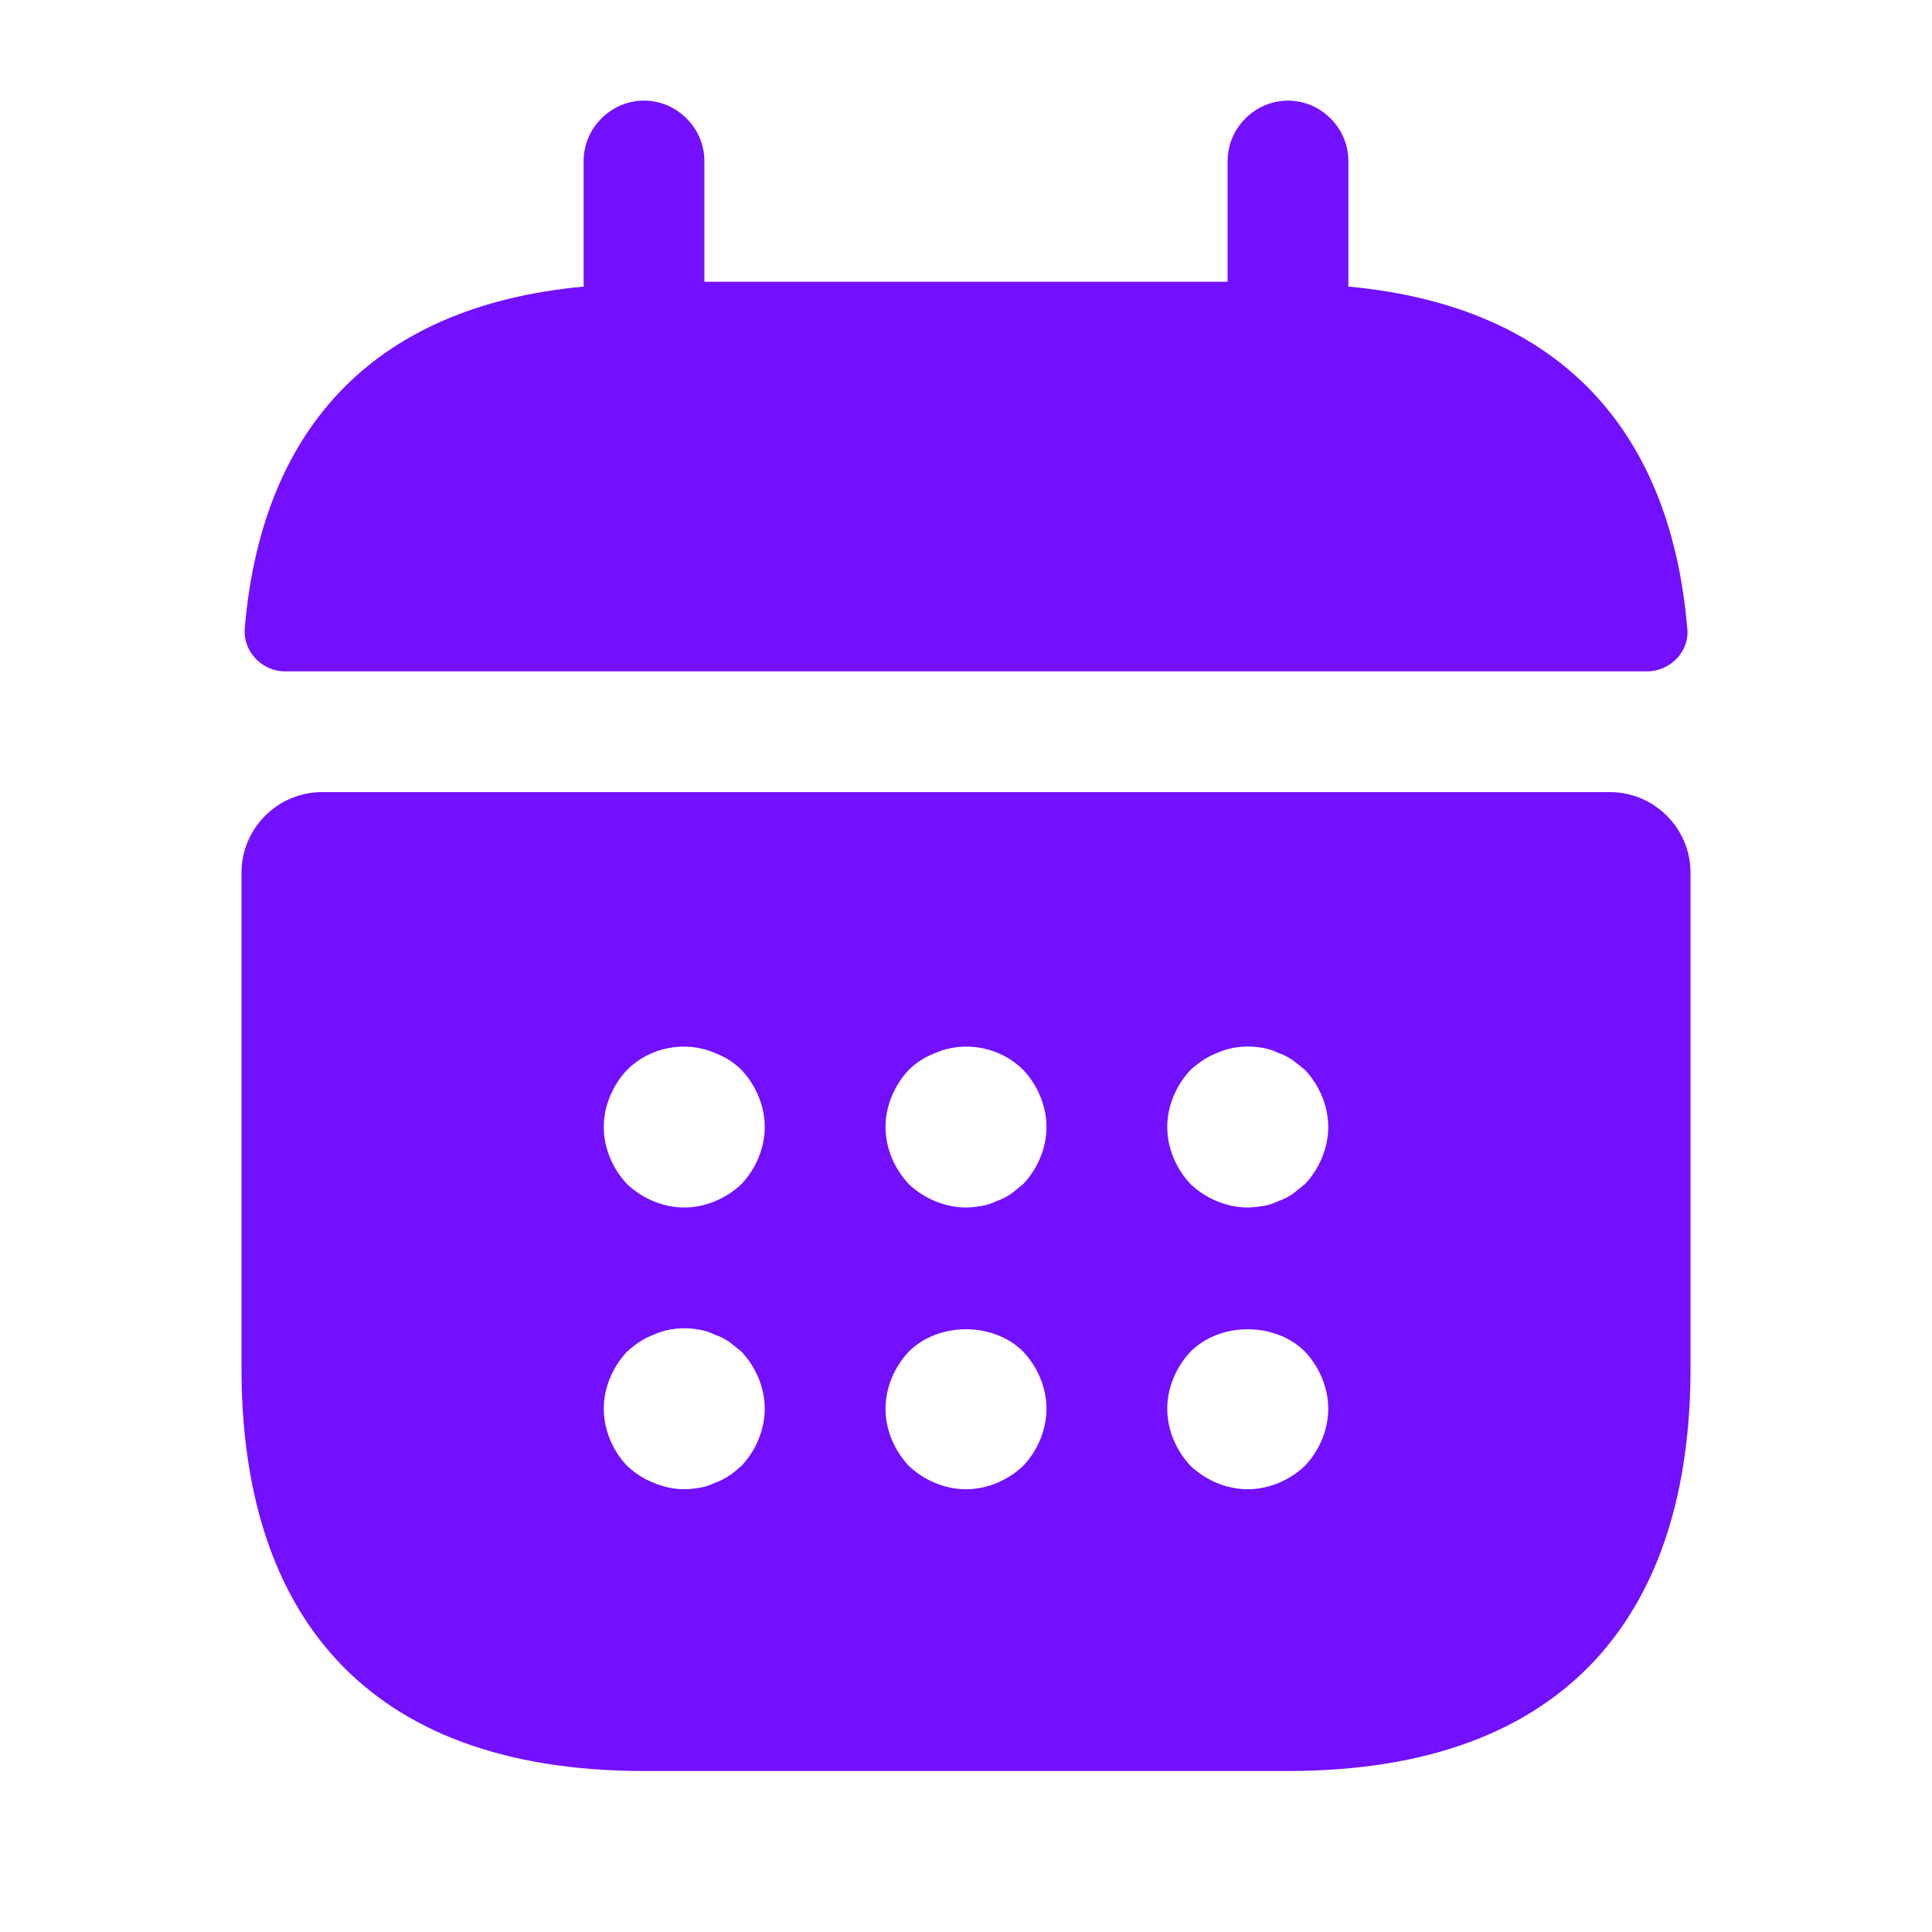
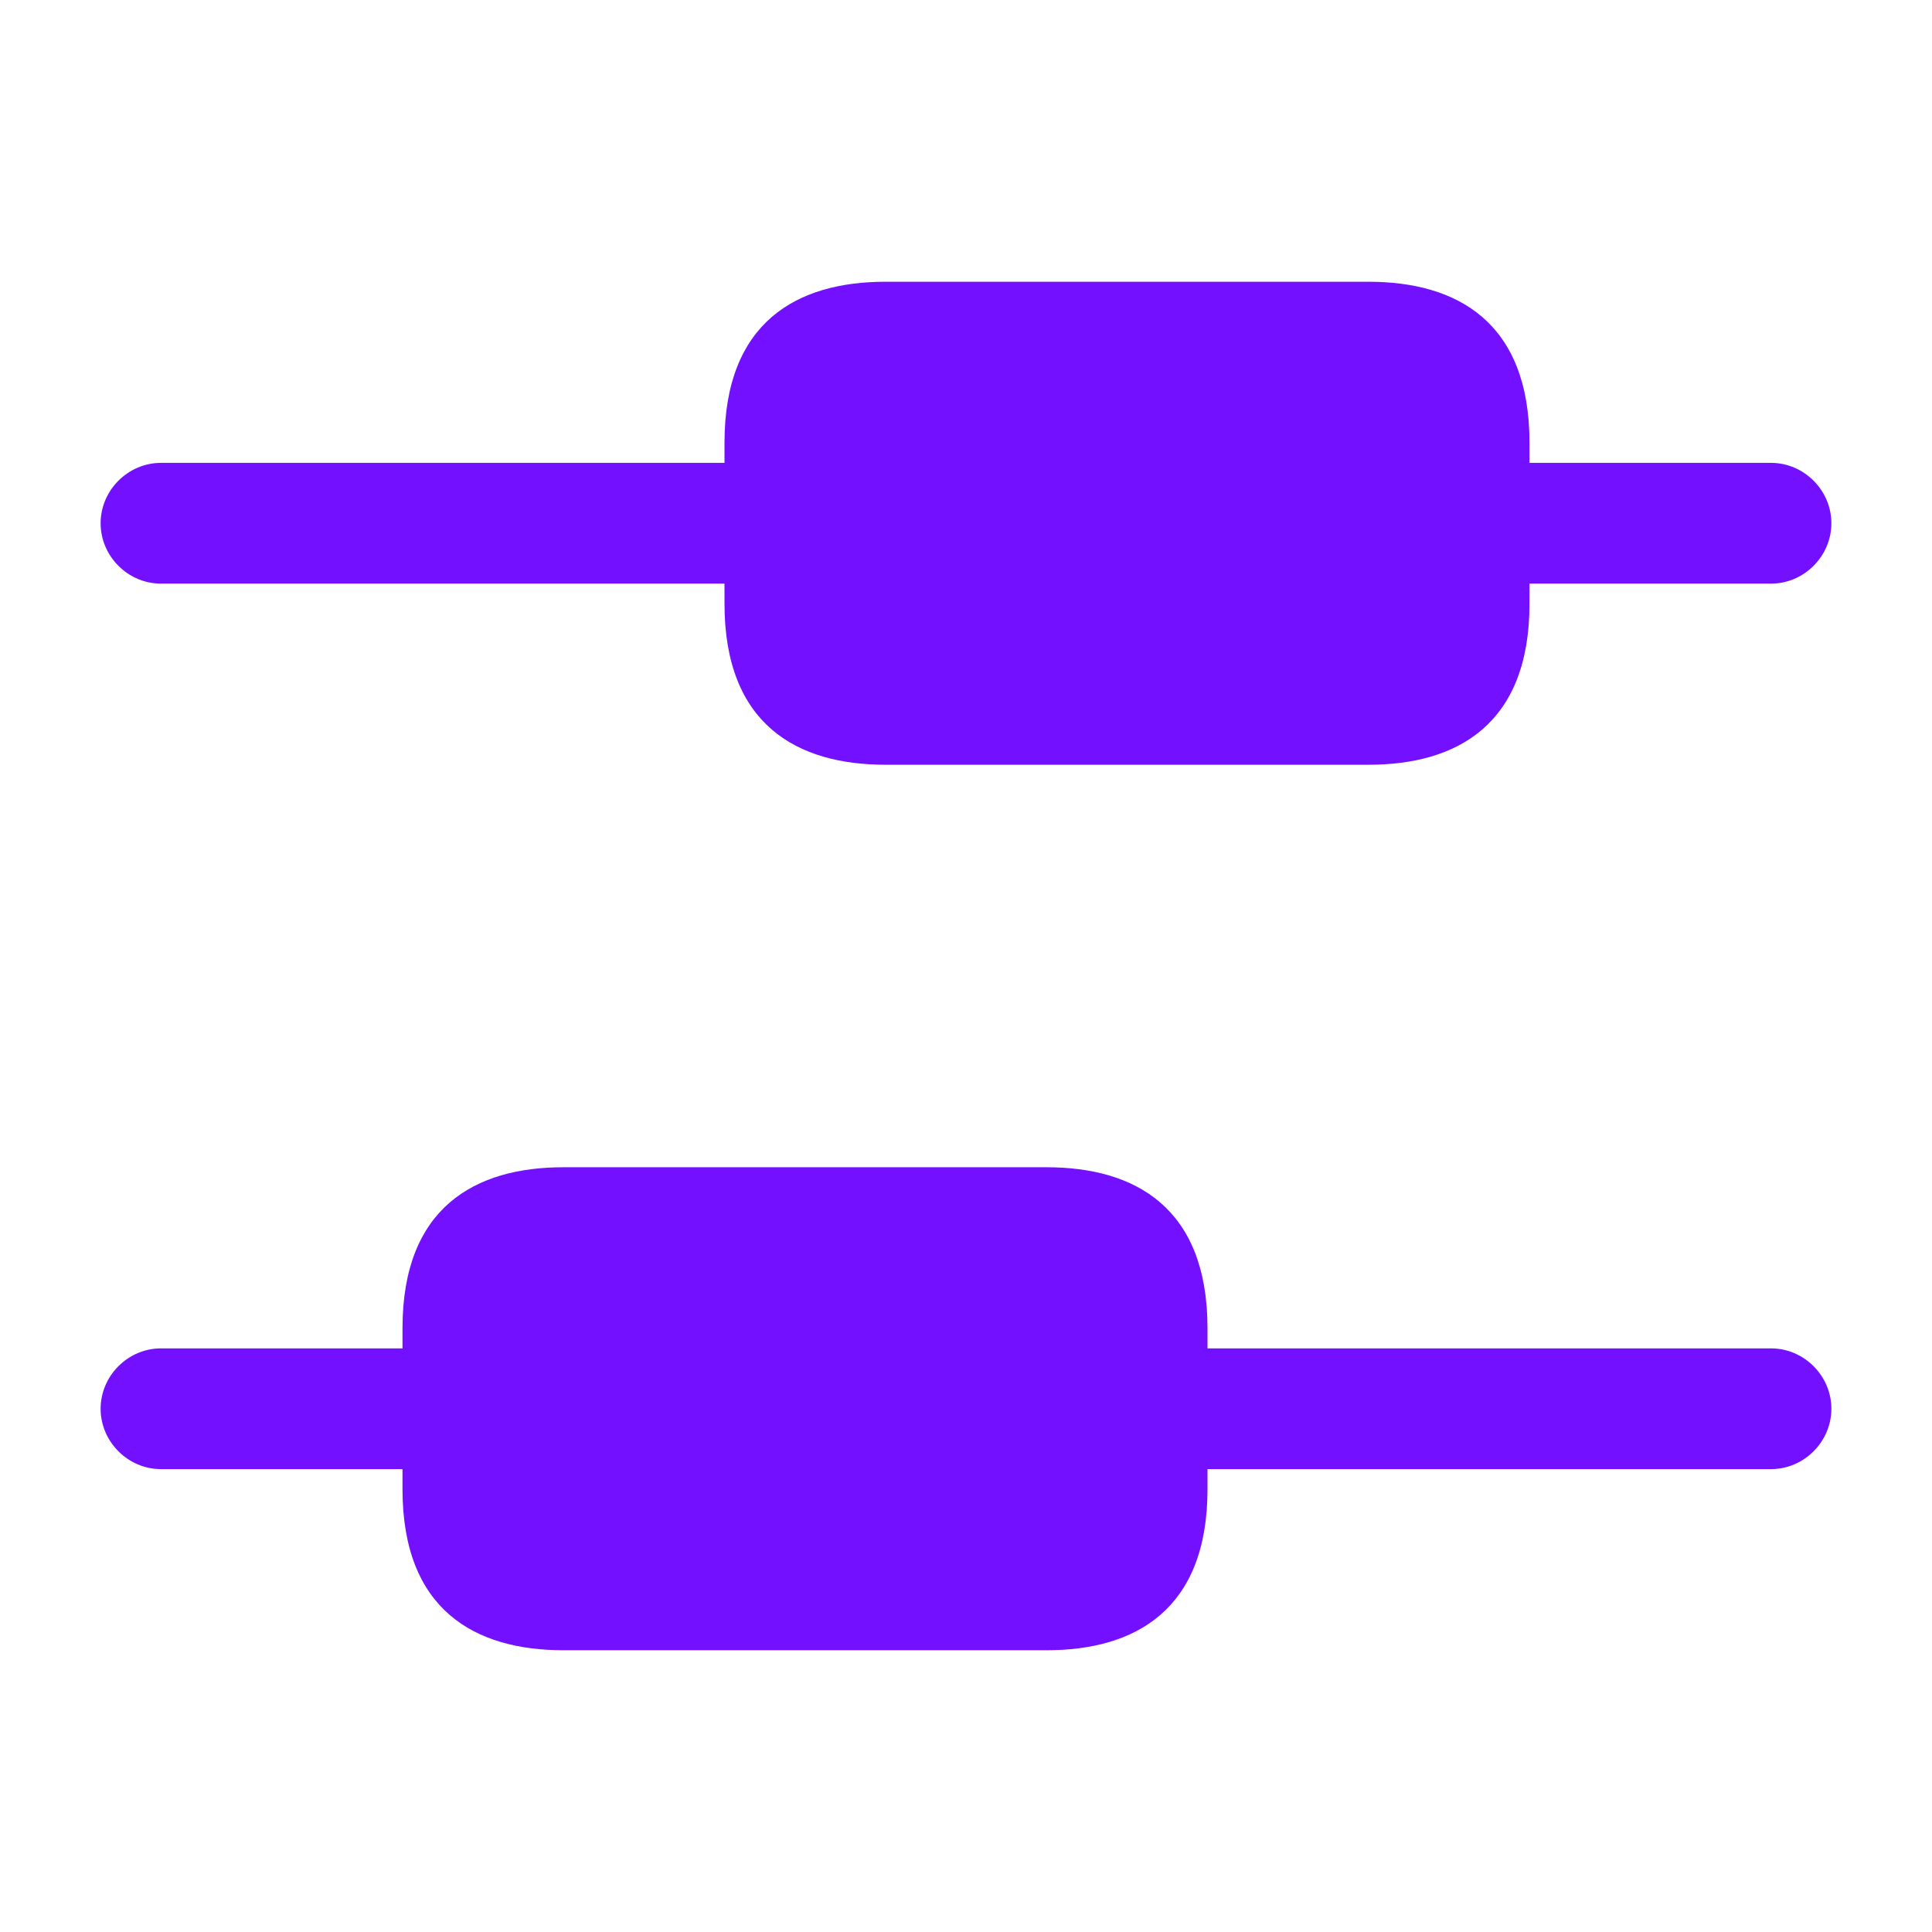
<svg xmlns="http://www.w3.org/2000/svg" width="24" height="24" viewBox="0 0 24 24" fill="none">
-   <path d="M16.75 3.56V2C16.75 1.59 16.41 1.25 16 1.25C15.59 1.25 15.25 1.59 15.25 2V3.5H8.75V2C8.75 1.59 8.41 1.25 8 1.25C7.59 1.25 7.25 1.59 7.25 2V3.56C4.55 3.81 3.24 5.42 3.04 7.81C3.02 8.1 3.26 8.34 3.54 8.34H20.46C20.75 8.34 20.99 8.09 20.96 7.81C20.76 5.42 19.45 3.81 16.75 3.56ZM20 9.84H4C3.45 9.84 3 10.29 3 10.84V17C3 20 4.5 22 8 22H16C19.5 22 21 20 21 17V10.84C21 10.29 20.55 9.84 20 9.84ZM9.21 18.21C9.16 18.25 9.11 18.3 9.06 18.33C9 18.37 8.94 18.4 8.88 18.42C8.82 18.45 8.76 18.47 8.7 18.48C8.63 18.49 8.57 18.5 8.5 18.5C8.37 18.5 8.24 18.47 8.12 18.42C7.99 18.37 7.89 18.3 7.79 18.21C7.61 18.02 7.5 17.76 7.5 17.5C7.5 17.24 7.61 16.98 7.79 16.79C7.89 16.7 7.99 16.63 8.12 16.58C8.3 16.5 8.5 16.48 8.7 16.52C8.76 16.53 8.82 16.55 8.88 16.58C8.94 16.6 9 16.63 9.06 16.67L9.21 16.79C9.39 16.98 9.5 17.24 9.5 17.5C9.5 17.76 9.39 18.02 9.21 18.21ZM9.21 14.71C9.02 14.89 8.76 15 8.5 15C8.24 15 7.98 14.89 7.79 14.71C7.61 14.52 7.5 14.26 7.5 14C7.5 13.74 7.61 13.48 7.79 13.29C8.07 13.01 8.51 12.92 8.88 13.08C9.01 13.13 9.12 13.2 9.21 13.29C9.39 13.48 9.5 13.74 9.5 14C9.5 14.26 9.39 14.52 9.21 14.71ZM12.71 18.21C12.52 18.39 12.26 18.5 12 18.5C11.74 18.5 11.48 18.39 11.29 18.21C11.11 18.02 11 17.76 11 17.5C11 17.24 11.11 16.98 11.29 16.79C11.66 16.42 12.34 16.42 12.71 16.79C12.89 16.98 13 17.24 13 17.5C13 17.76 12.89 18.02 12.71 18.21ZM12.71 14.71L12.56 14.83C12.5 14.87 12.44 14.9 12.38 14.92C12.32 14.95 12.26 14.97 12.2 14.98C12.13 14.99 12.07 15 12 15C11.74 15 11.48 14.89 11.29 14.71C11.11 14.52 11 14.26 11 14C11 13.74 11.11 13.48 11.29 13.29C11.38 13.2 11.49 13.13 11.62 13.08C11.99 12.92 12.43 13.01 12.71 13.29C12.89 13.48 13 13.74 13 14C13 14.26 12.89 14.52 12.71 14.71ZM16.21 18.21C16.02 18.39 15.76 18.5 15.5 18.5C15.24 18.5 14.98 18.39 14.79 18.21C14.61 18.02 14.5 17.76 14.5 17.5C14.5 17.24 14.61 16.98 14.79 16.79C15.16 16.42 15.84 16.42 16.21 16.79C16.39 16.98 16.5 17.24 16.5 17.5C16.5 17.76 16.39 18.02 16.21 18.21ZM16.21 14.71L16.06 14.83C16 14.87 15.94 14.9 15.88 14.92C15.82 14.95 15.76 14.97 15.7 14.98C15.63 14.99 15.56 15 15.5 15C15.24 15 14.98 14.89 14.79 14.71C14.61 14.52 14.5 14.26 14.5 14C14.5 13.74 14.61 13.48 14.79 13.29C14.89 13.2 14.99 13.13 15.12 13.08C15.3 13 15.5 12.98 15.7 13.02C15.76 13.03 15.82 13.05 15.88 13.08C15.94 13.1 16 13.13 16.06 13.17L16.21 13.29C16.39 13.48 16.5 13.74 16.5 14C16.5 14.26 16.39 14.52 16.21 14.71Z" fill="#7210FF" />
+   <path d="M22.75 17.5c0 .41-.34.75-.75.75h-7v.25c0 1.5-.9 2-2 2H7c-1.1 0-2-.5-2-2v-.25H2c-.41 0-.75-.34-.75-.75s.34-.75.75-.75h3v-.25c0-1.5.9-2 2-2h6c1.1 0 2 .5 2 2v.25h7c.41 0 .75.34.75.75zm0-11c0 .41-.34.75-.75.75h-3v.25c0 1.5-.9 2-2 2h-6c-1.1 0-2-.5-2-2v-.25H2c-.41 0-.75-.34-.75-.75s.34-.75.75-.75h7V5.5c0-1.5.9-2 2-2h6c1.1 0 2 .5 2 2v.25h3c.41 0 .75.34.75.75z" fill="#7210FF" />
</svg>
